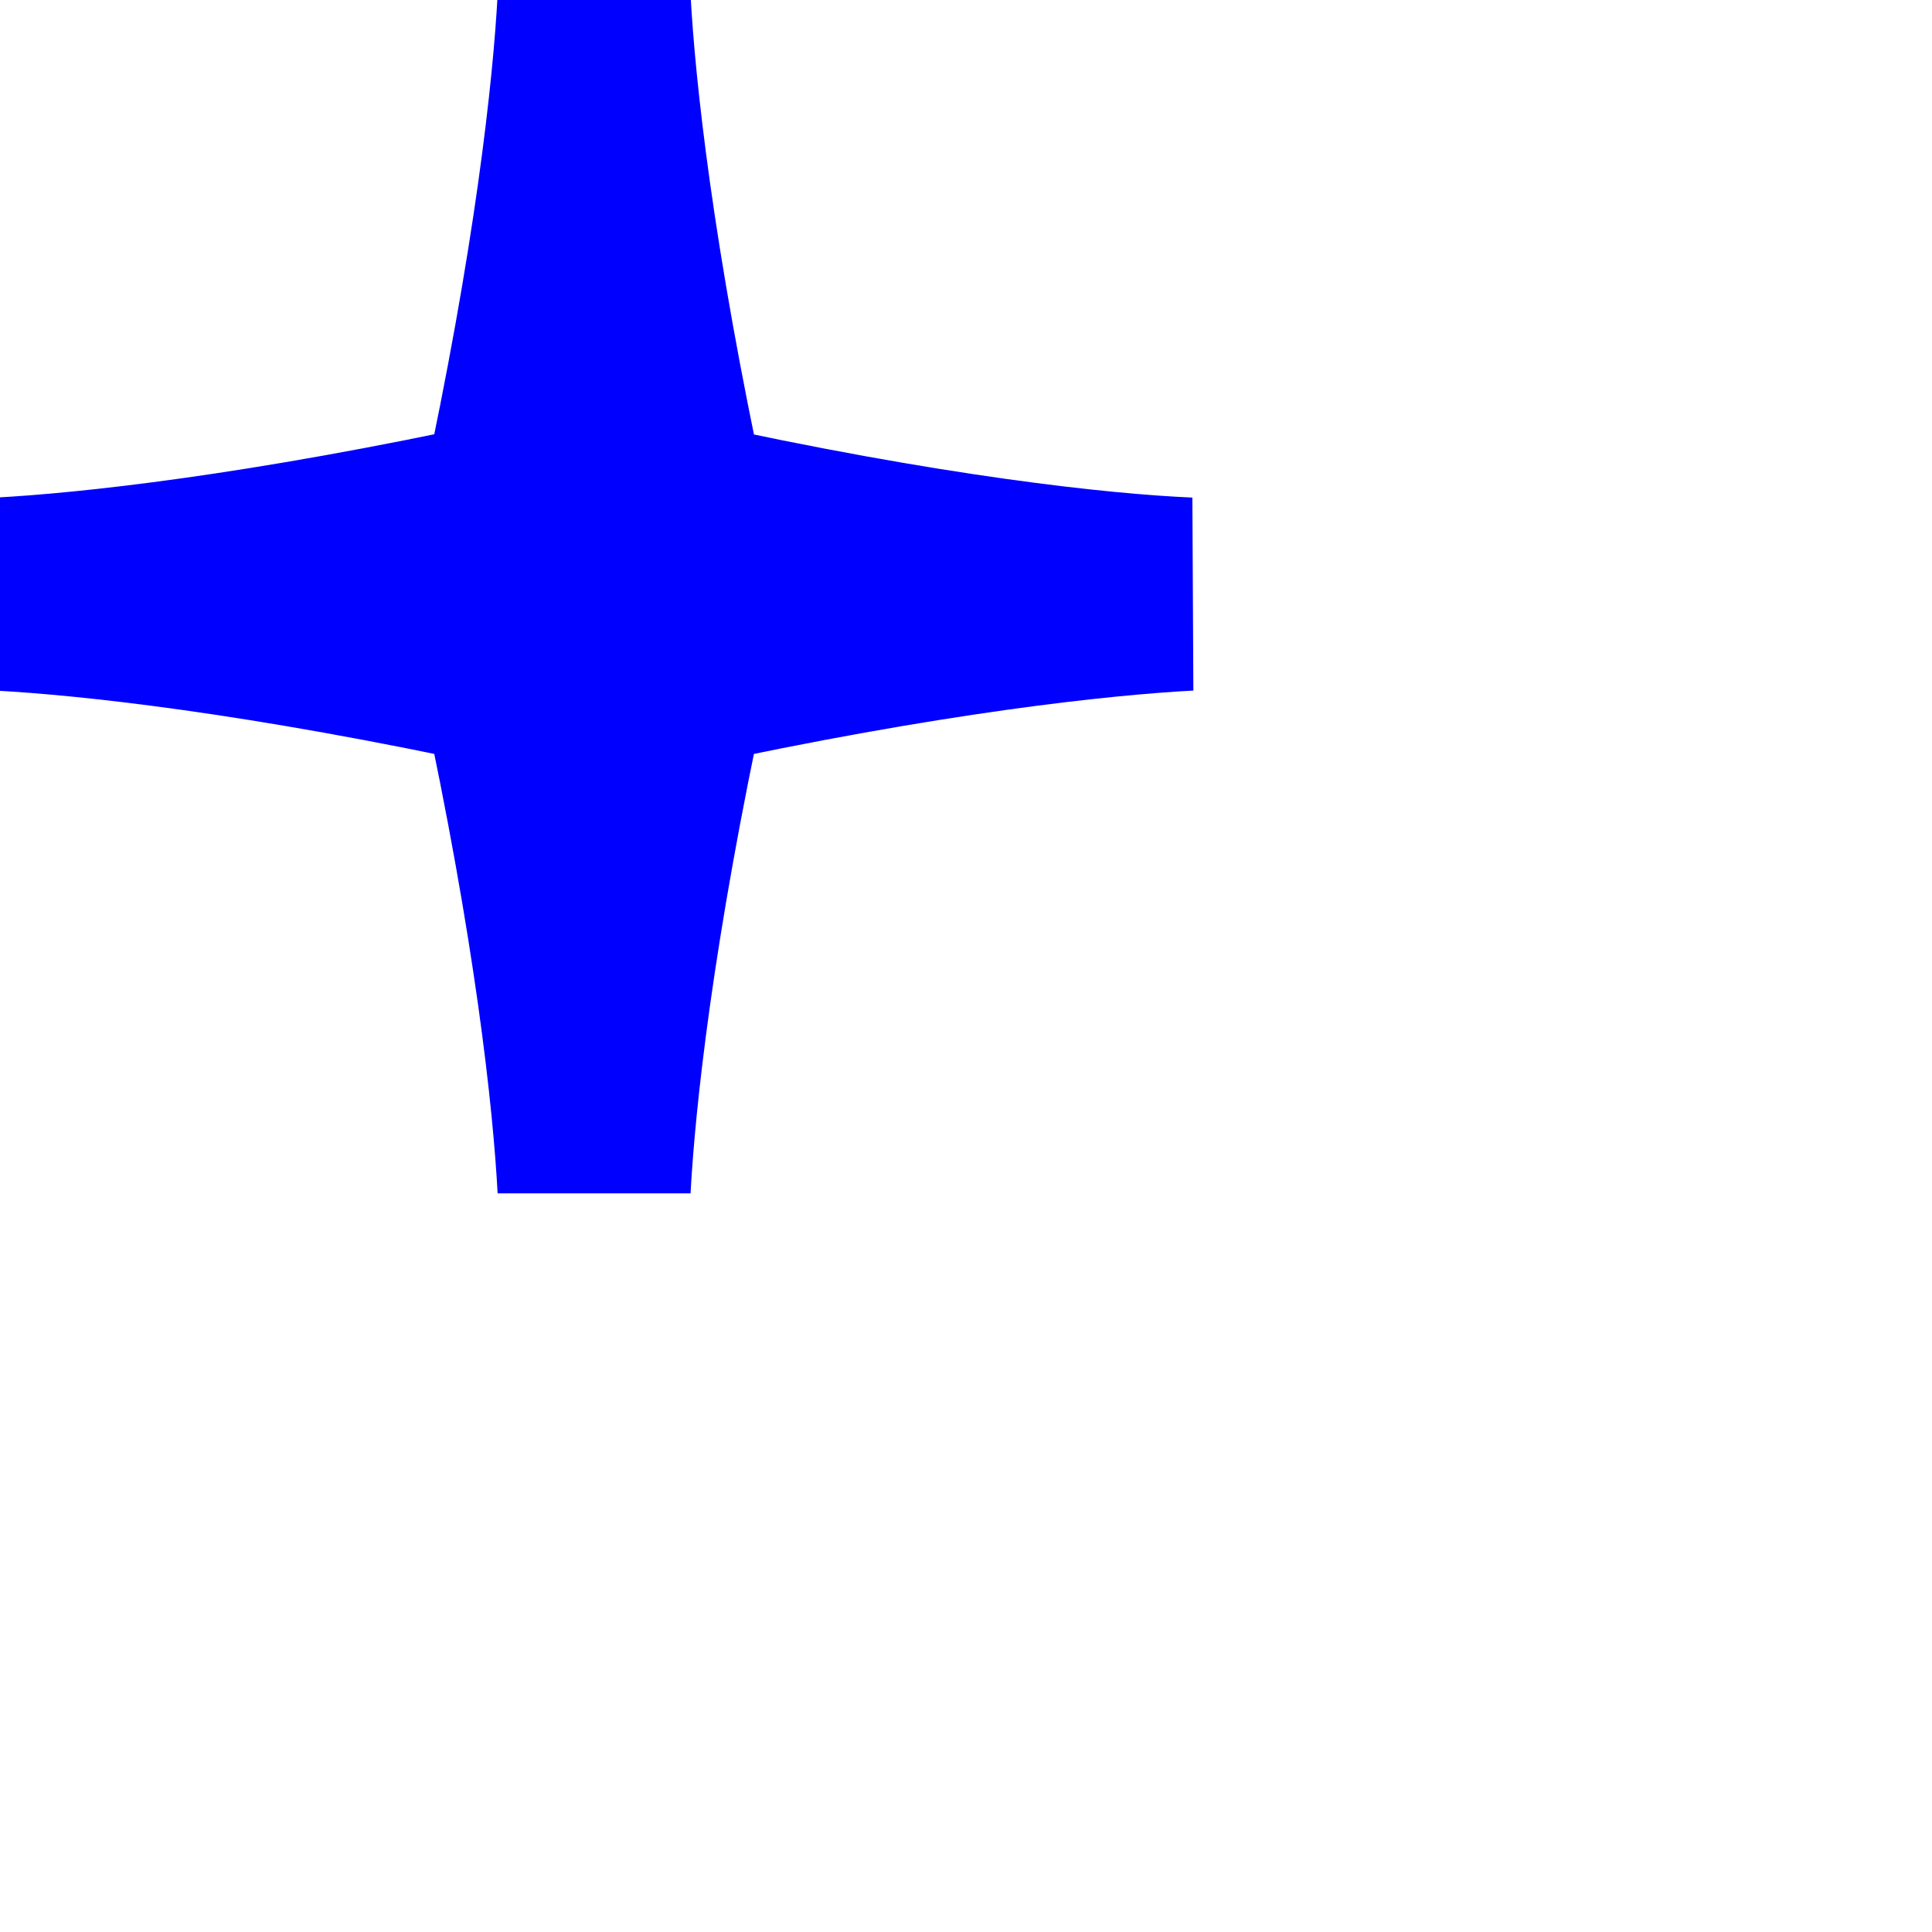
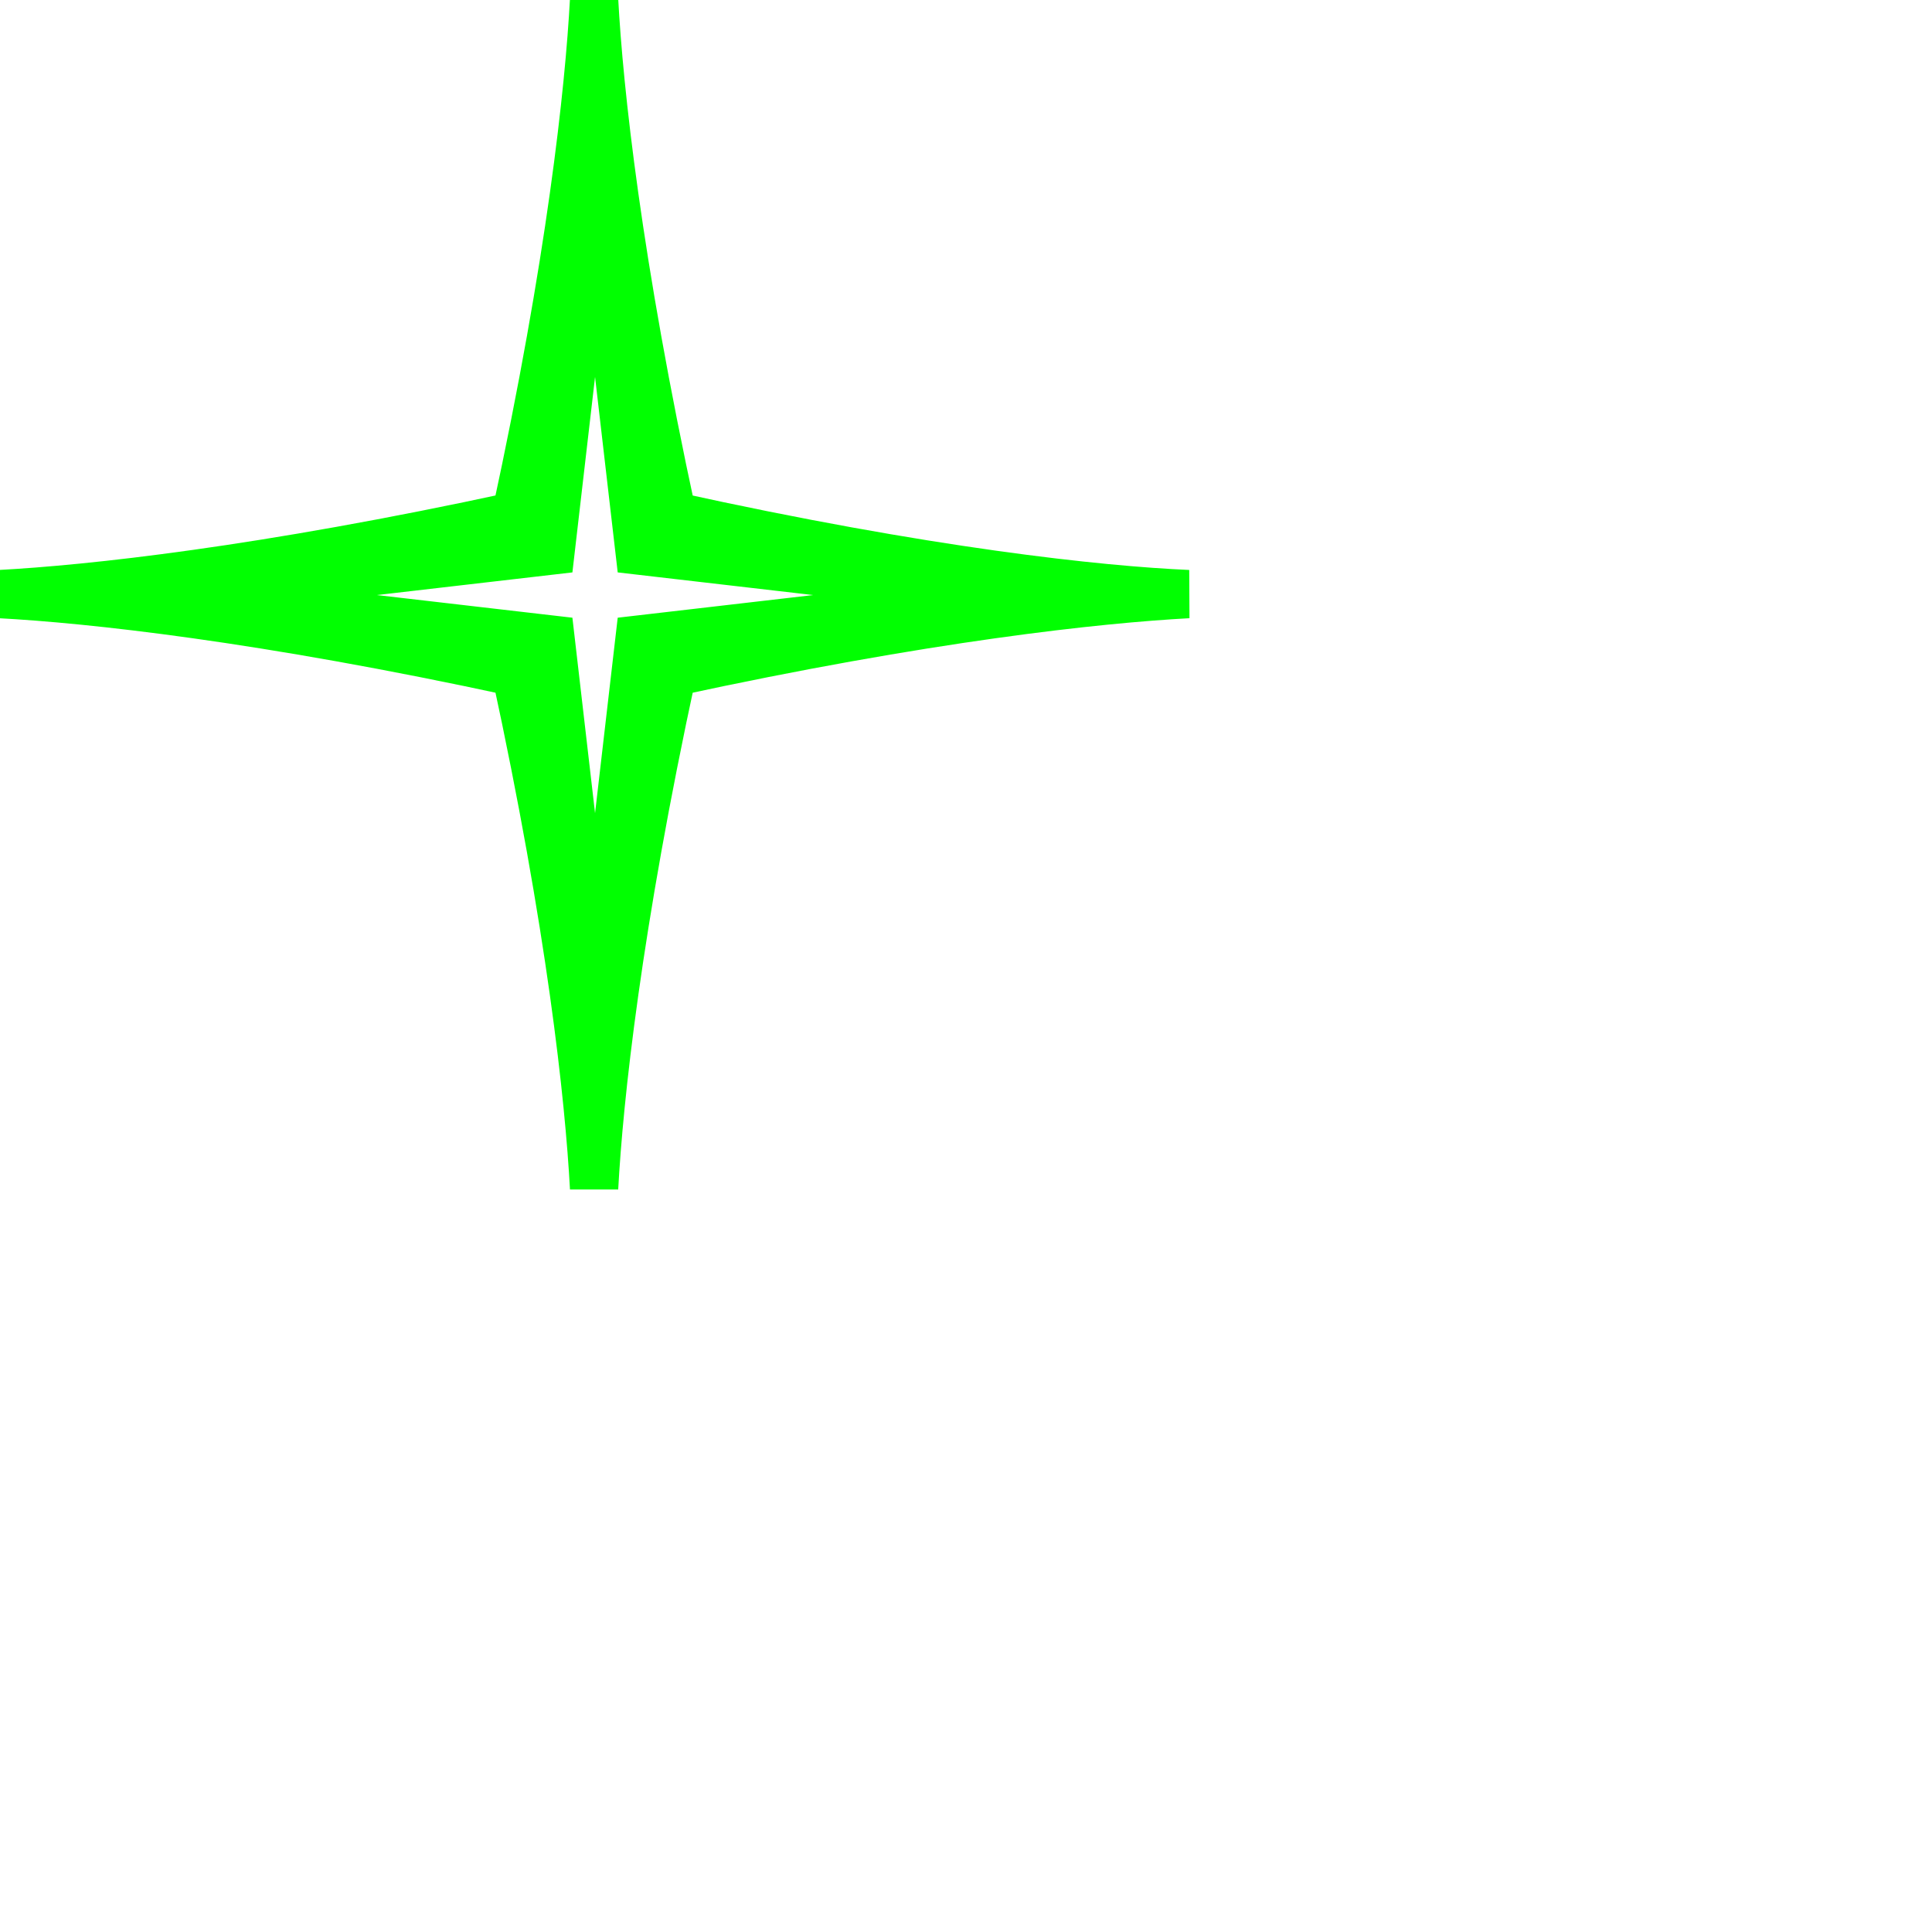
<svg xmlns="http://www.w3.org/2000/svg" id="master-artboard" viewBox="0 0 200 200" version="1.1" x="0px" y="0px" width="200" height="200">
  <defs id="defs1" />
-   <path class="st2" d="M 69.6,53.4 C 63.9,27.1 62,9.3 61.5,0 61,9.3 59.1,27.1 53.4,53.4 27.1,59.1 9.3,61 0,61.5 9.3,62 27.1,63.9 53.4,69.6 59.1,95.9 61,113.7 61.5,123 62,113.7 63.9,95.9 69.6,69.6 95.9,63.9 113.7,62 123,61.5 113.8,61.1 95.9,59.2 69.6,53.4 Z M 66.2,66.2 61.6,105.9 57,66.2 17.3,61.6 57,57 61.6,17.3 66.2,57 l 39.7,4.6 z" style="fill:#01ff01" stroke="blue" stroke-width="20" id="path1" />
+   <path class="st2" d="M 69.6,53.4 C 63.9,27.1 62,9.3 61.5,0 61,9.3 59.1,27.1 53.4,53.4 27.1,59.1 9.3,61 0,61.5 9.3,62 27.1,63.9 53.4,69.6 59.1,95.9 61,113.7 61.5,123 62,113.7 63.9,95.9 69.6,69.6 95.9,63.9 113.7,62 123,61.5 113.8,61.1 95.9,59.2 69.6,53.4 Z M 66.2,66.2 61.6,105.9 57,66.2 17.3,61.6 57,57 61.6,17.3 66.2,57 l 39.7,4.6 z" style="fill:#01ff01" stroke="#01ff01" stroke-width="5" id="path1" />
</svg>
